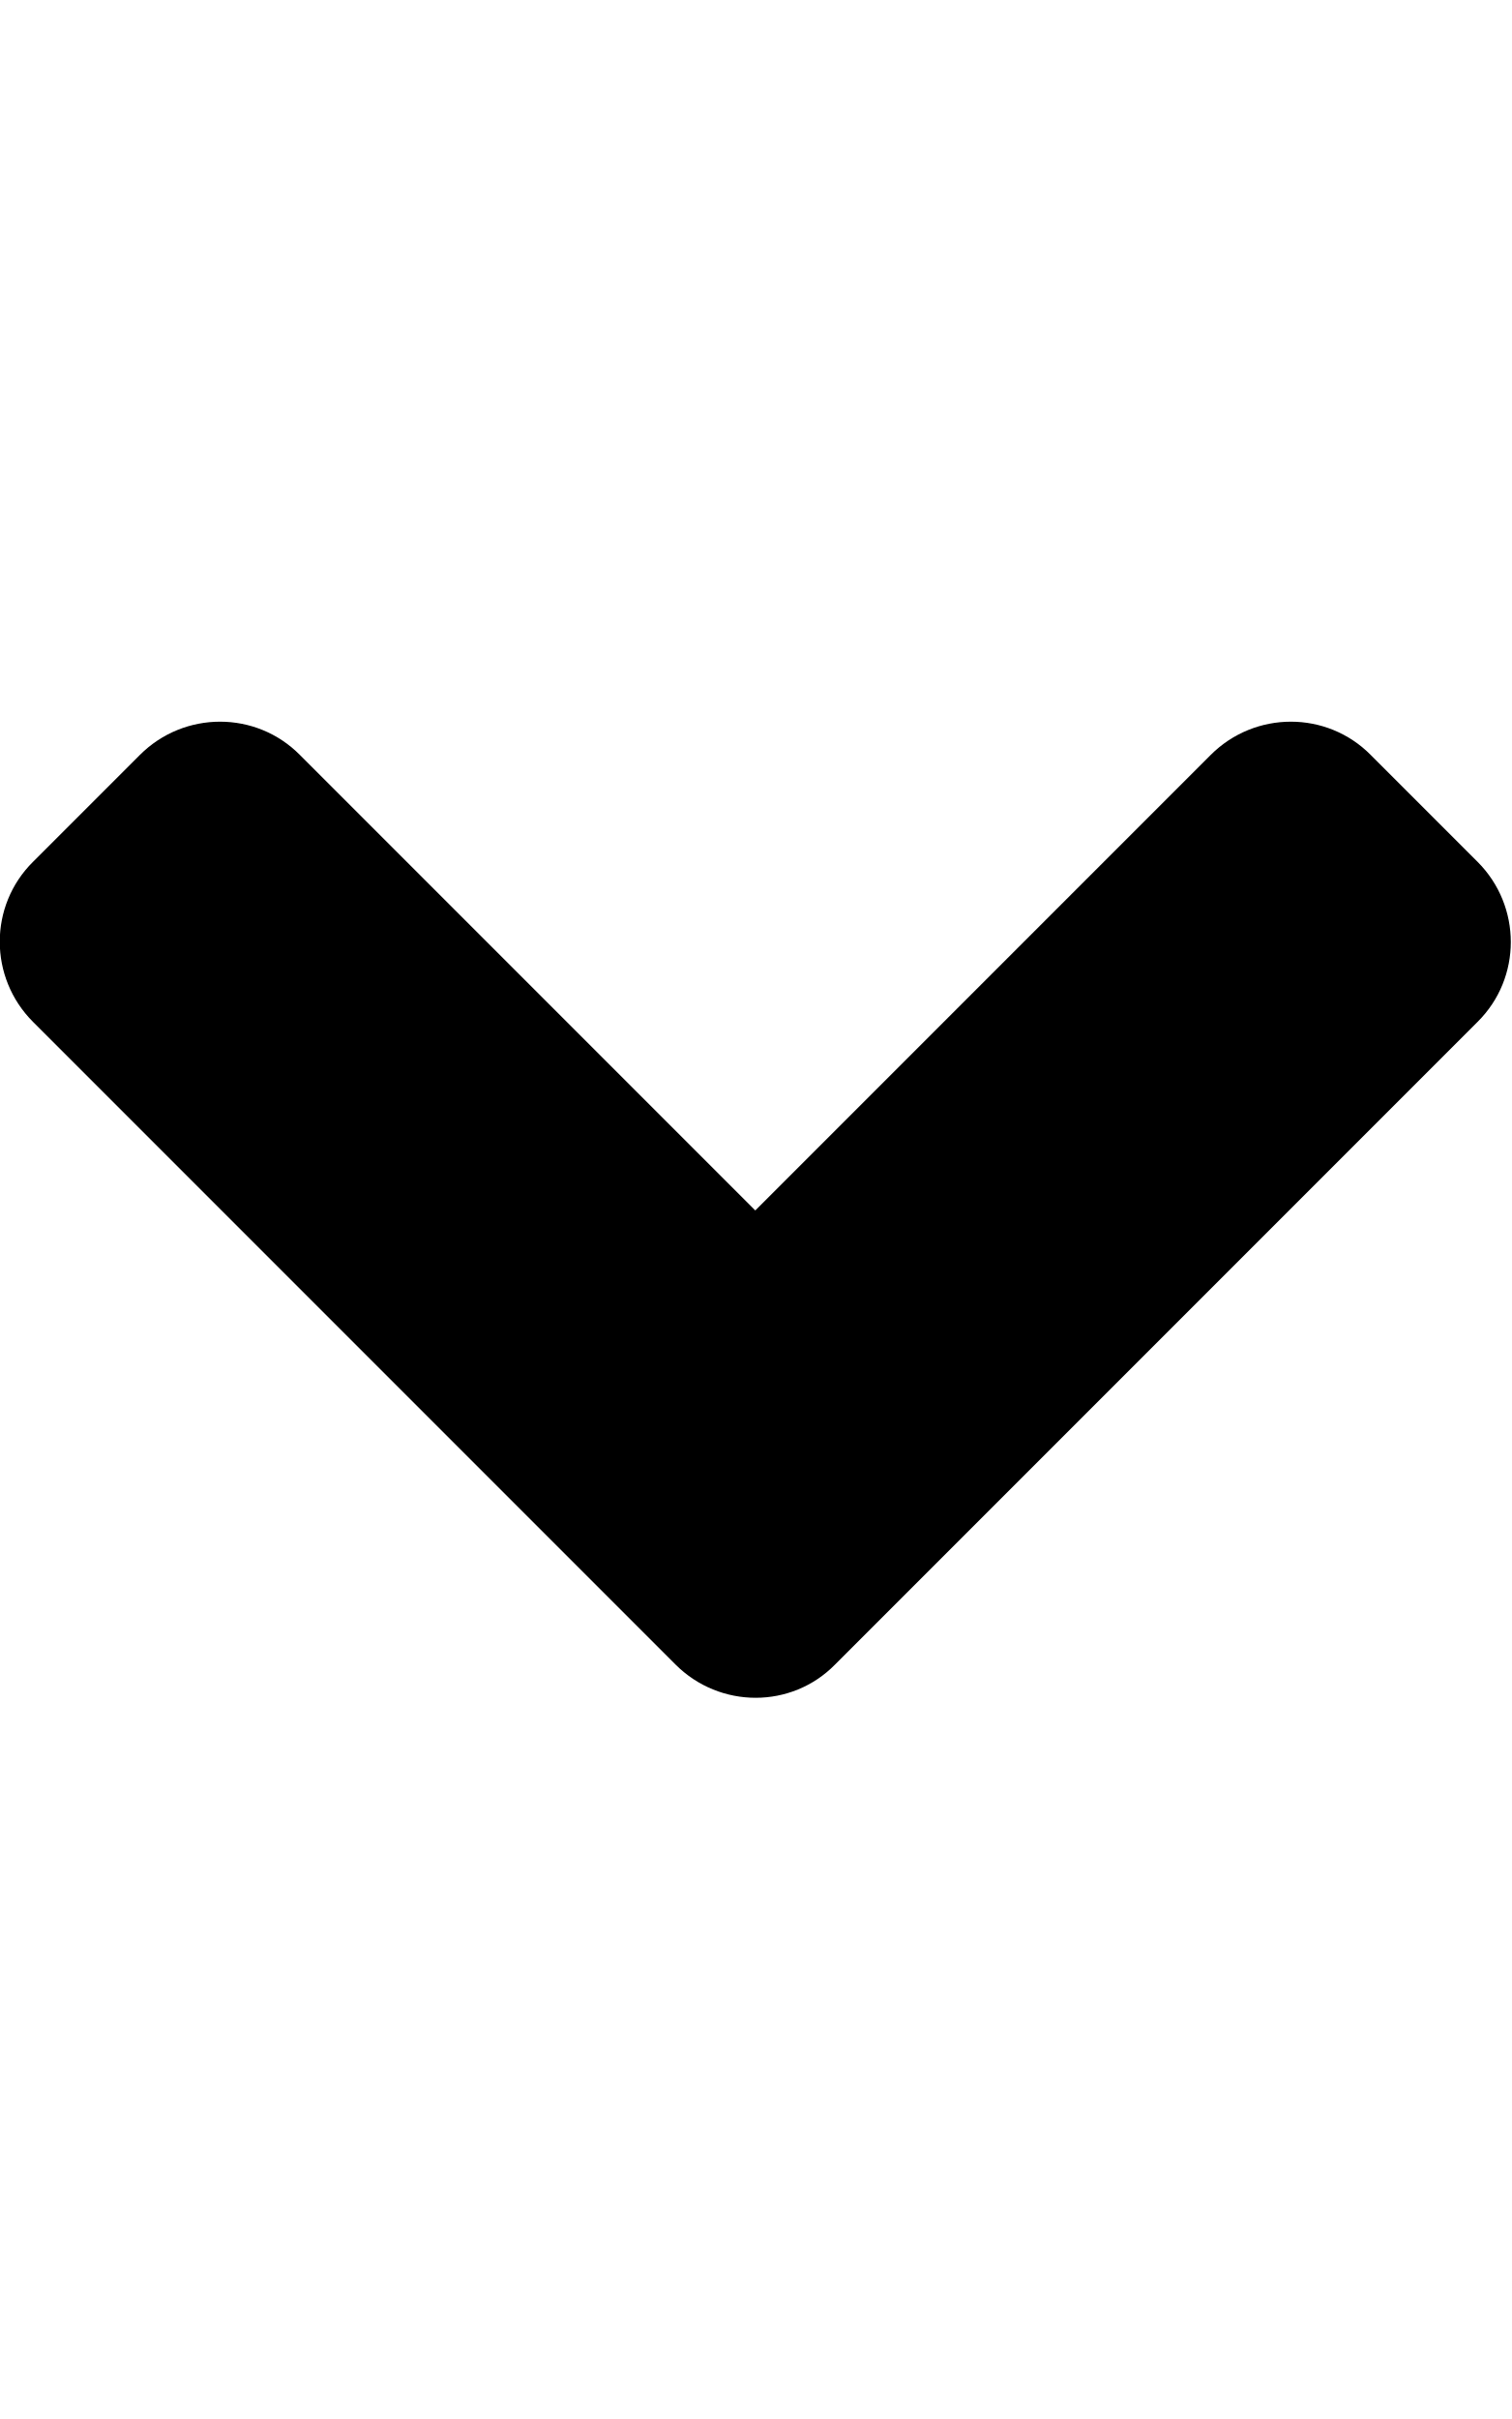
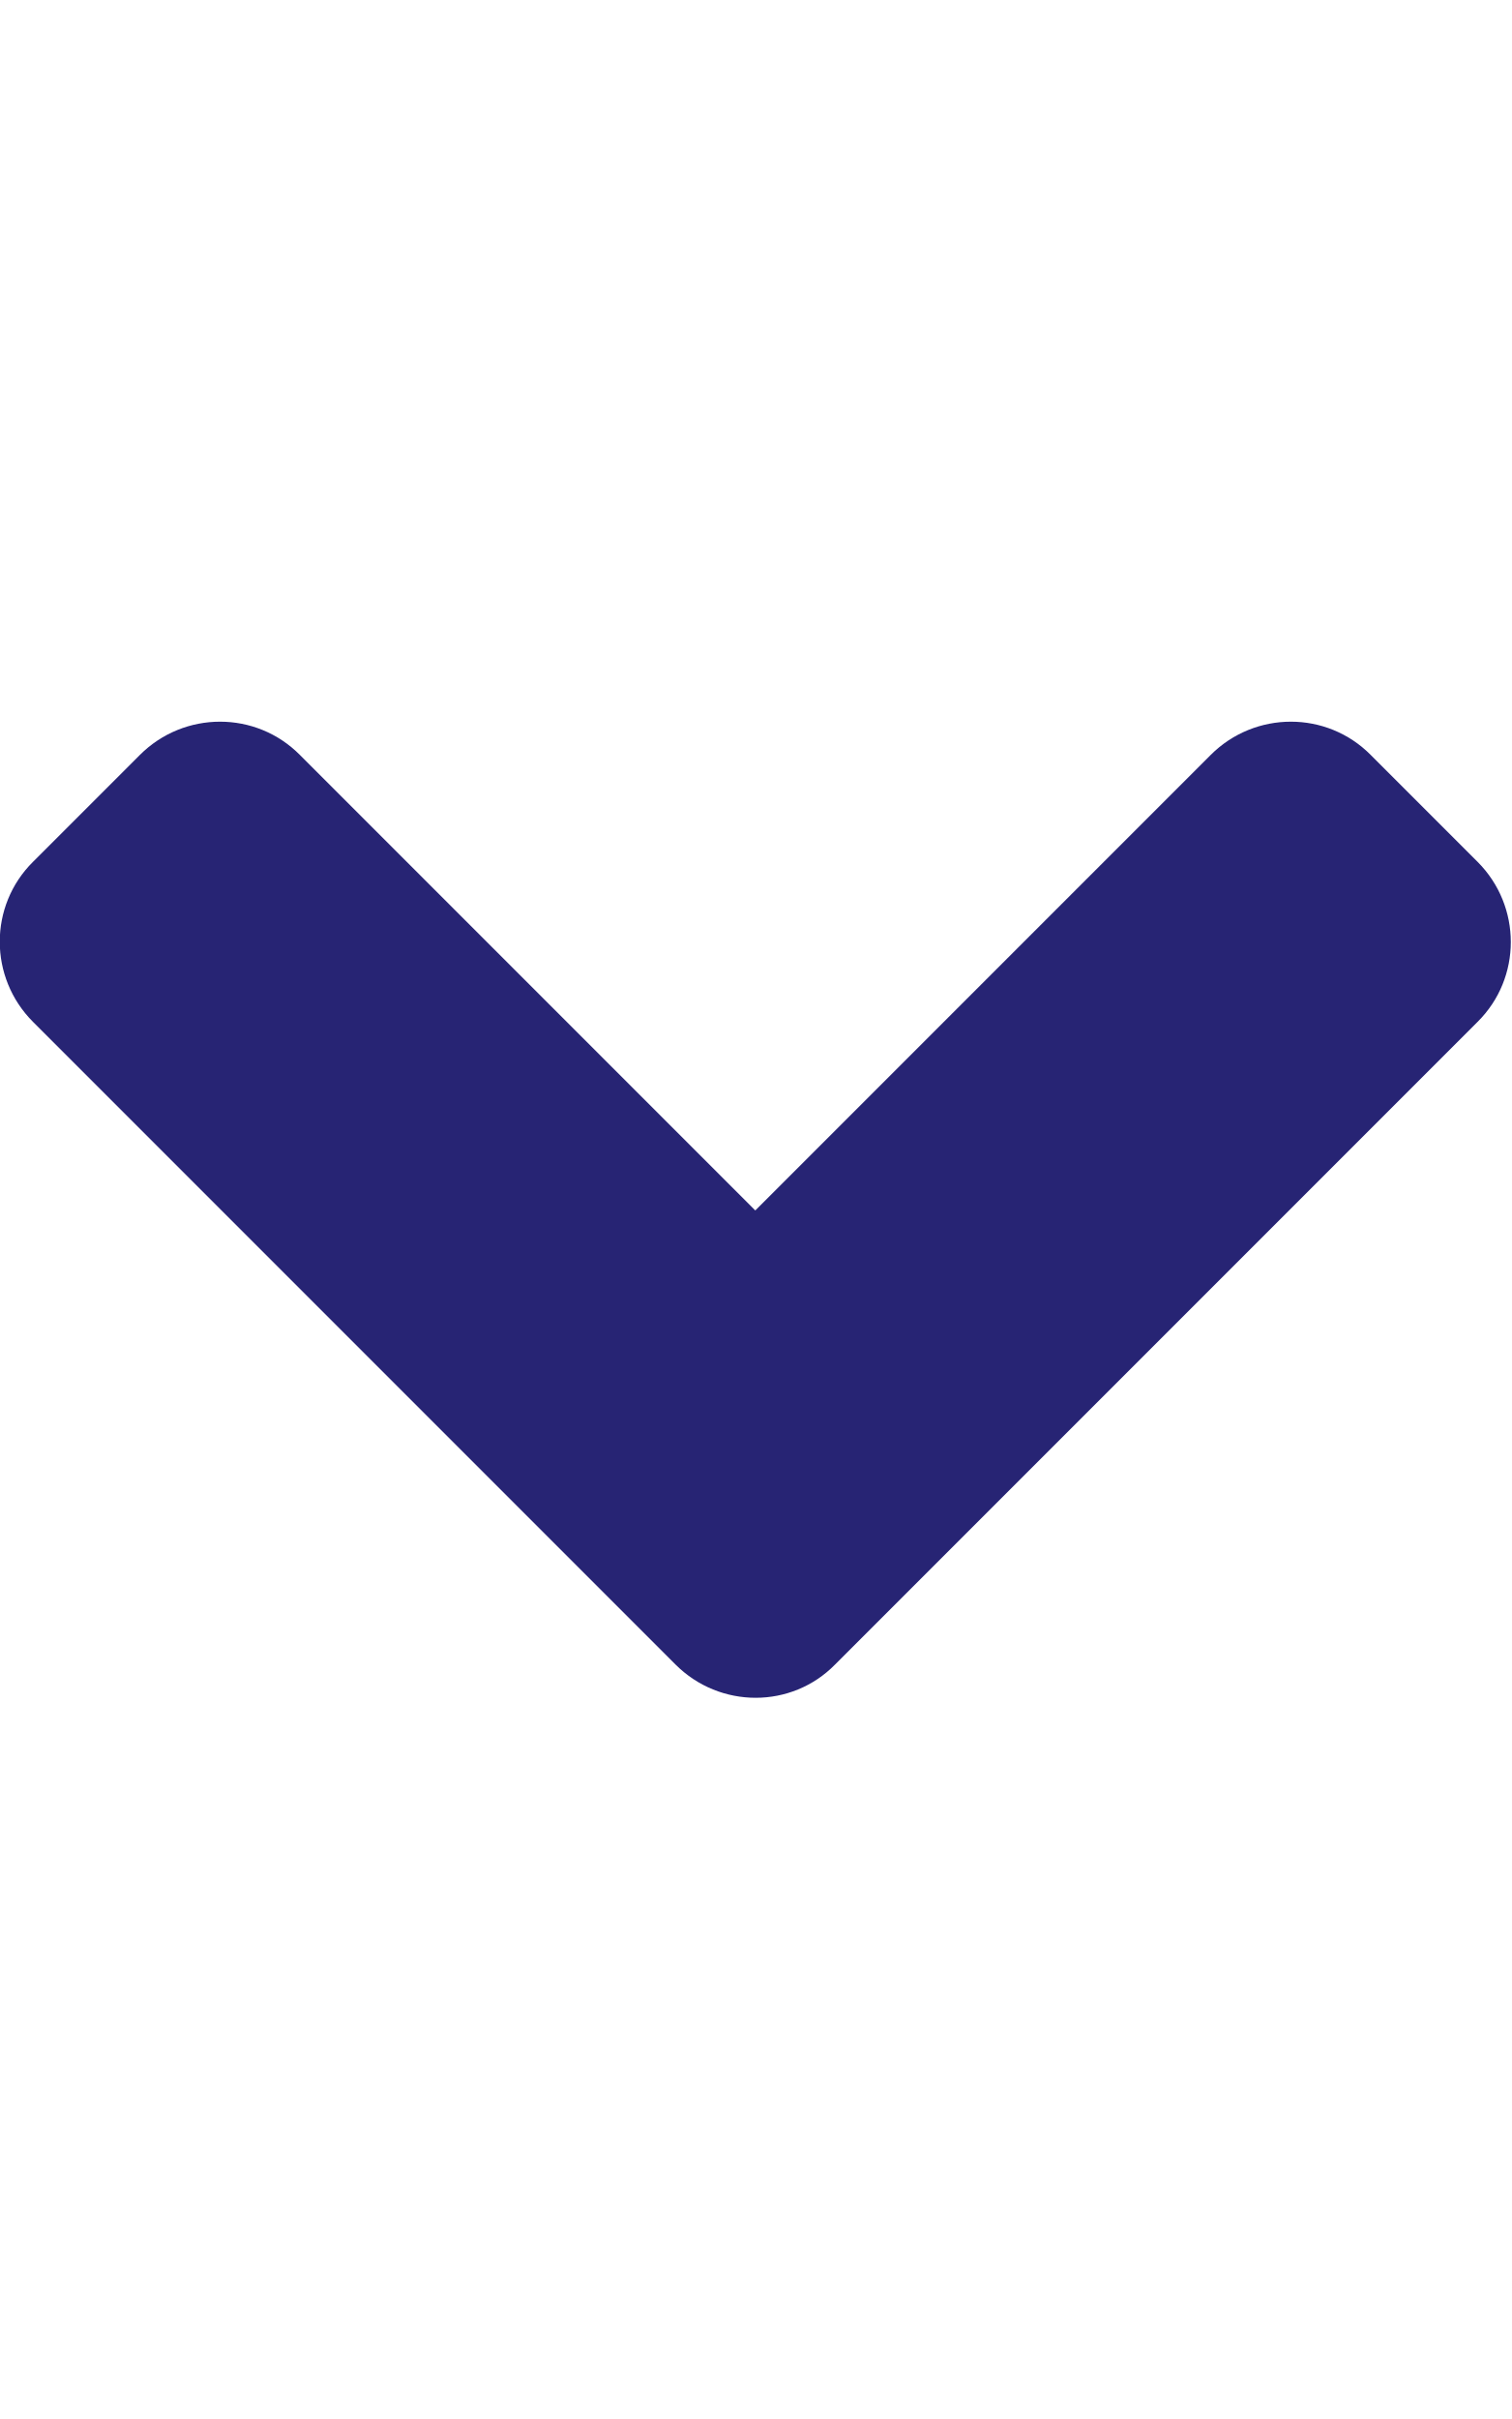
<svg xmlns="http://www.w3.org/2000/svg" aria-hidden="true" focusable="false" data-prefix="fas" data-icon="angle-down" class="svg-inline--fa fa-angle-down fa-w-10" role="img" viewBox="0 0 320 512">
-   <path fill="currentColor" d="M143 352.3L7 216.3c-9.4-9.4-9.4-24.6 0-33.9l22.6-22.6c9.4-9.4 24.6-9.4 33.9 0l96.4 96.4 96.4-96.4c9.4-9.4 24.6-9.4 33.9 0l22.6 22.6c9.4 9.4 9.4 24.6 0 33.9l-136 136c-9.2 9.4-24.4 9.4-33.8 0z" />
+   <path d="M143 352.3L7 216.3c-9.4-9.4-9.4-24.6 0-33.9l22.6-22.6c9.4-9.4 24.6-9.4 33.9 0l96.4 96.4 96.4-96.4c9.4-9.4 24.6-9.4 33.9 0l22.6 22.6c9.4 9.4 9.4 24.6 0 33.9l-136 136c-9.2 9.4-24.4 9.4-33.8 0z" style="fill: rgb(39, 36, 116);" />
</svg>
